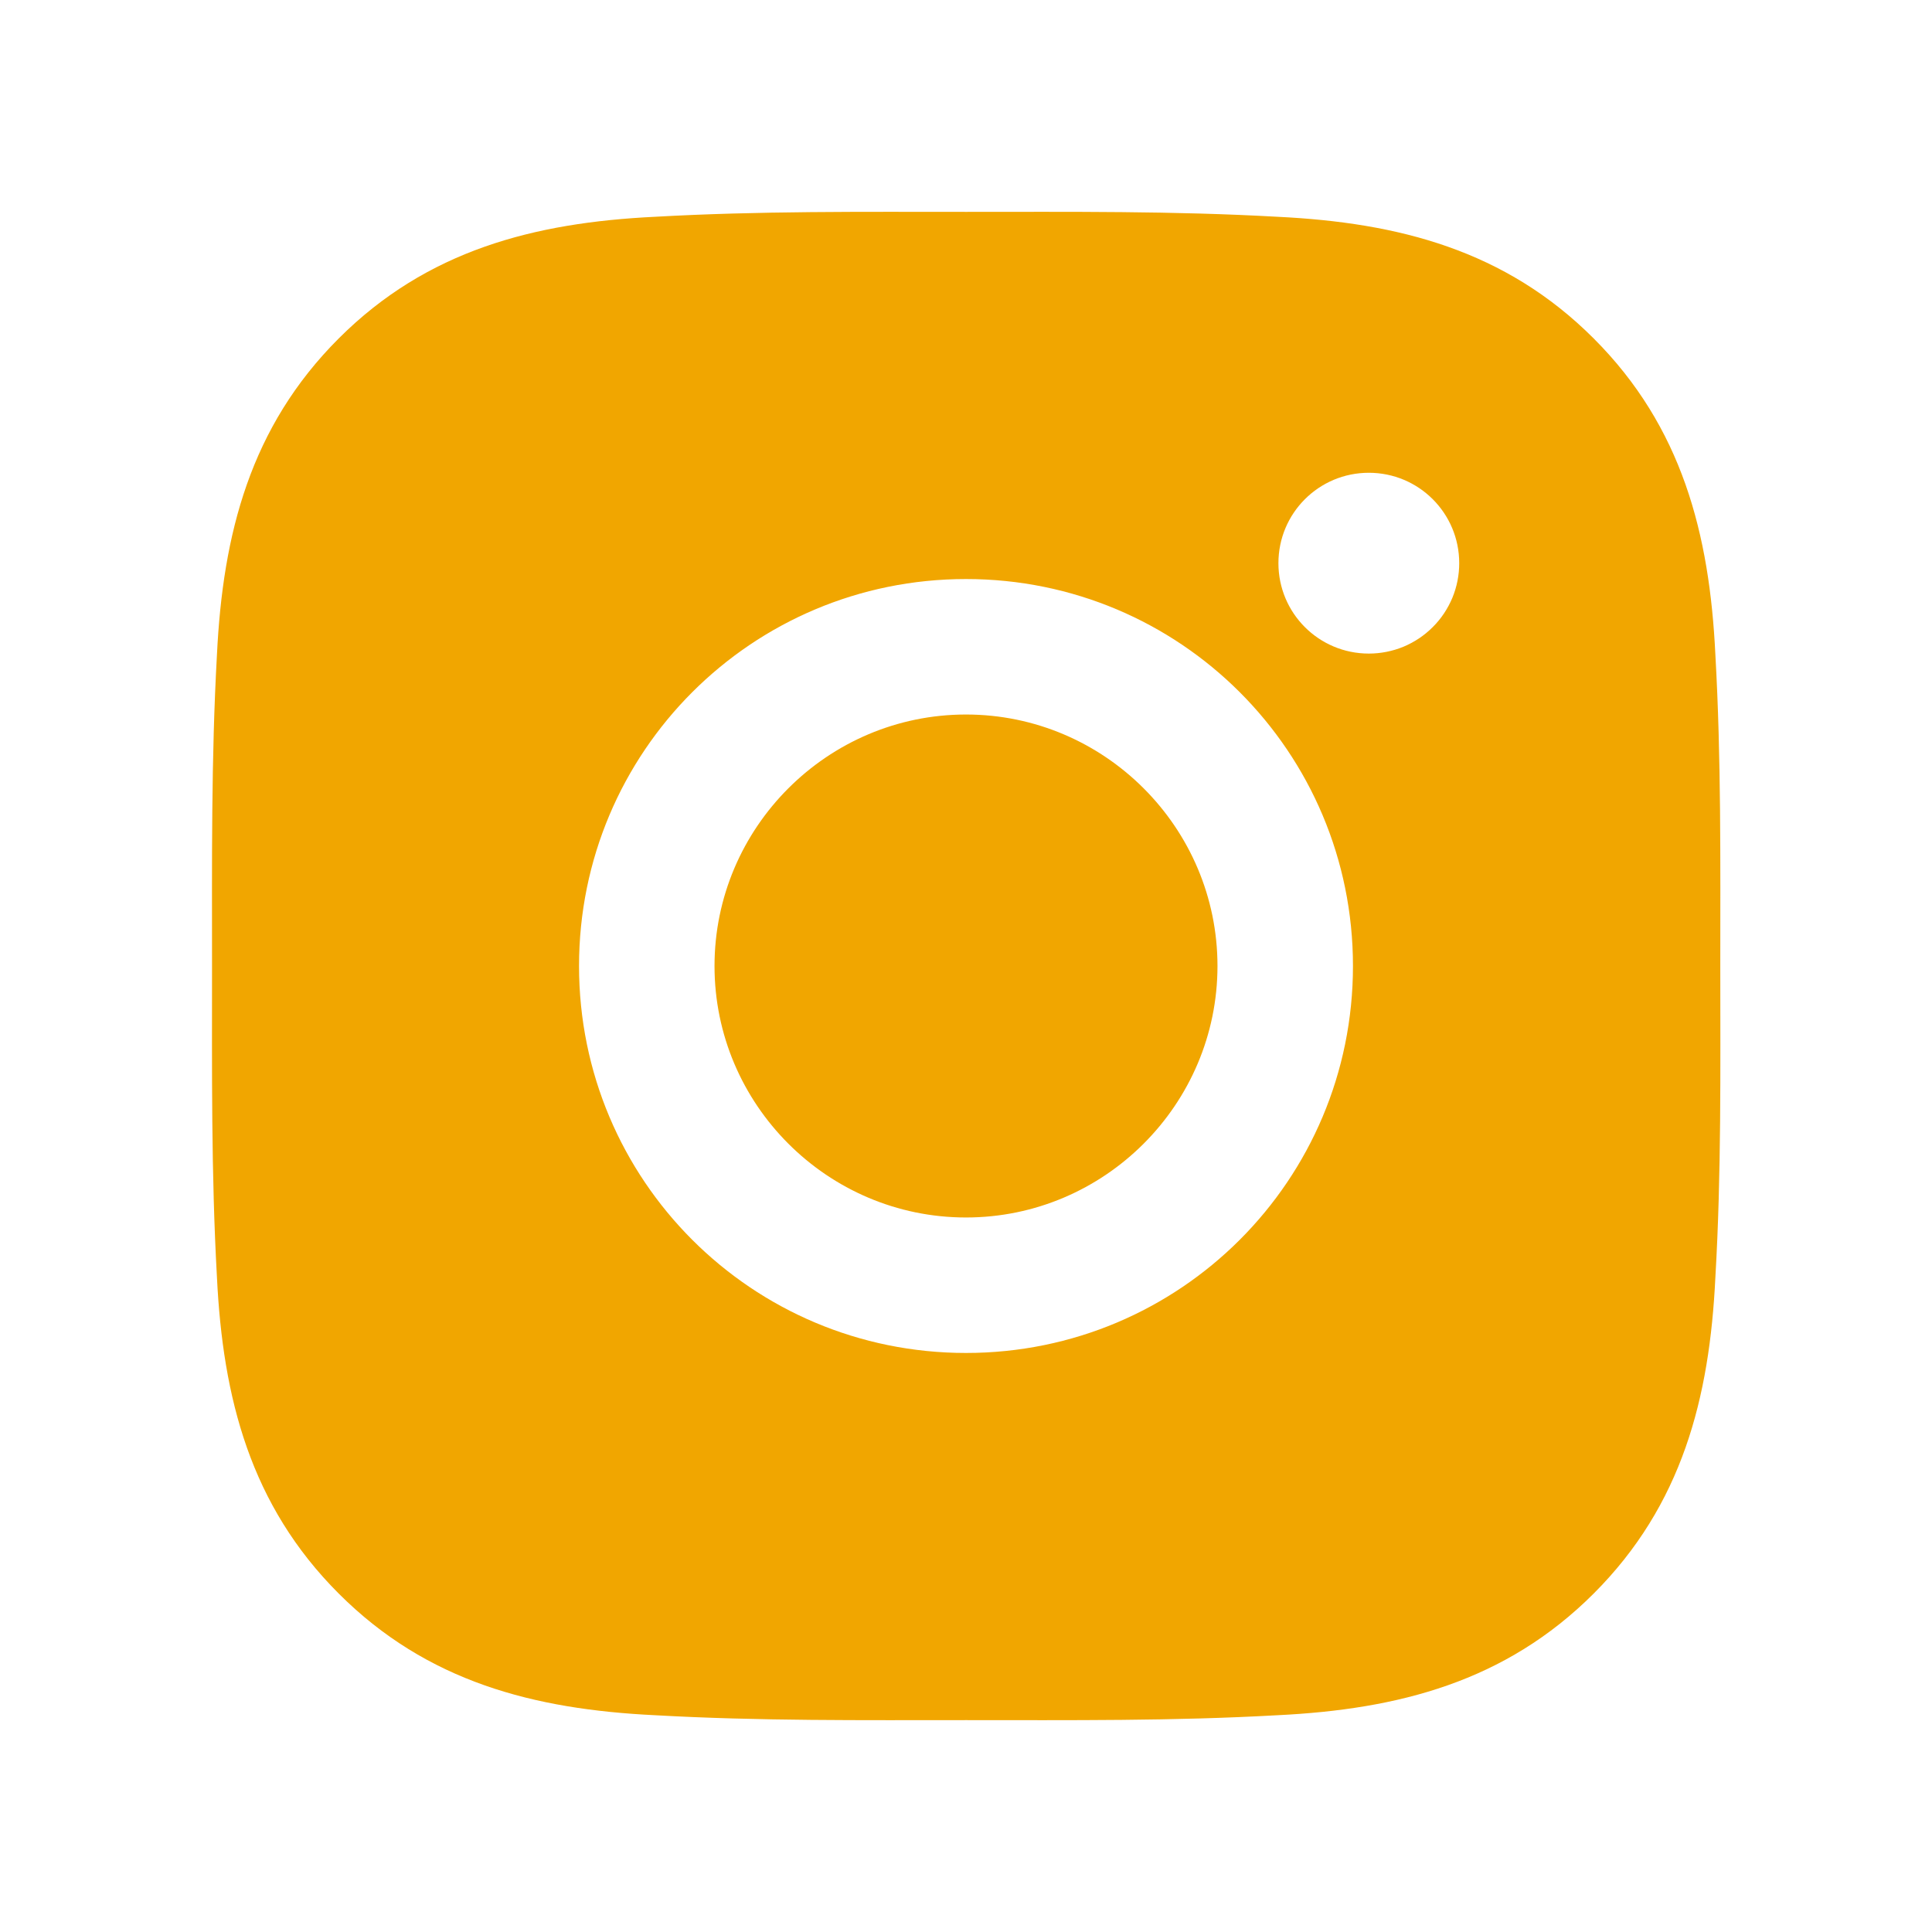
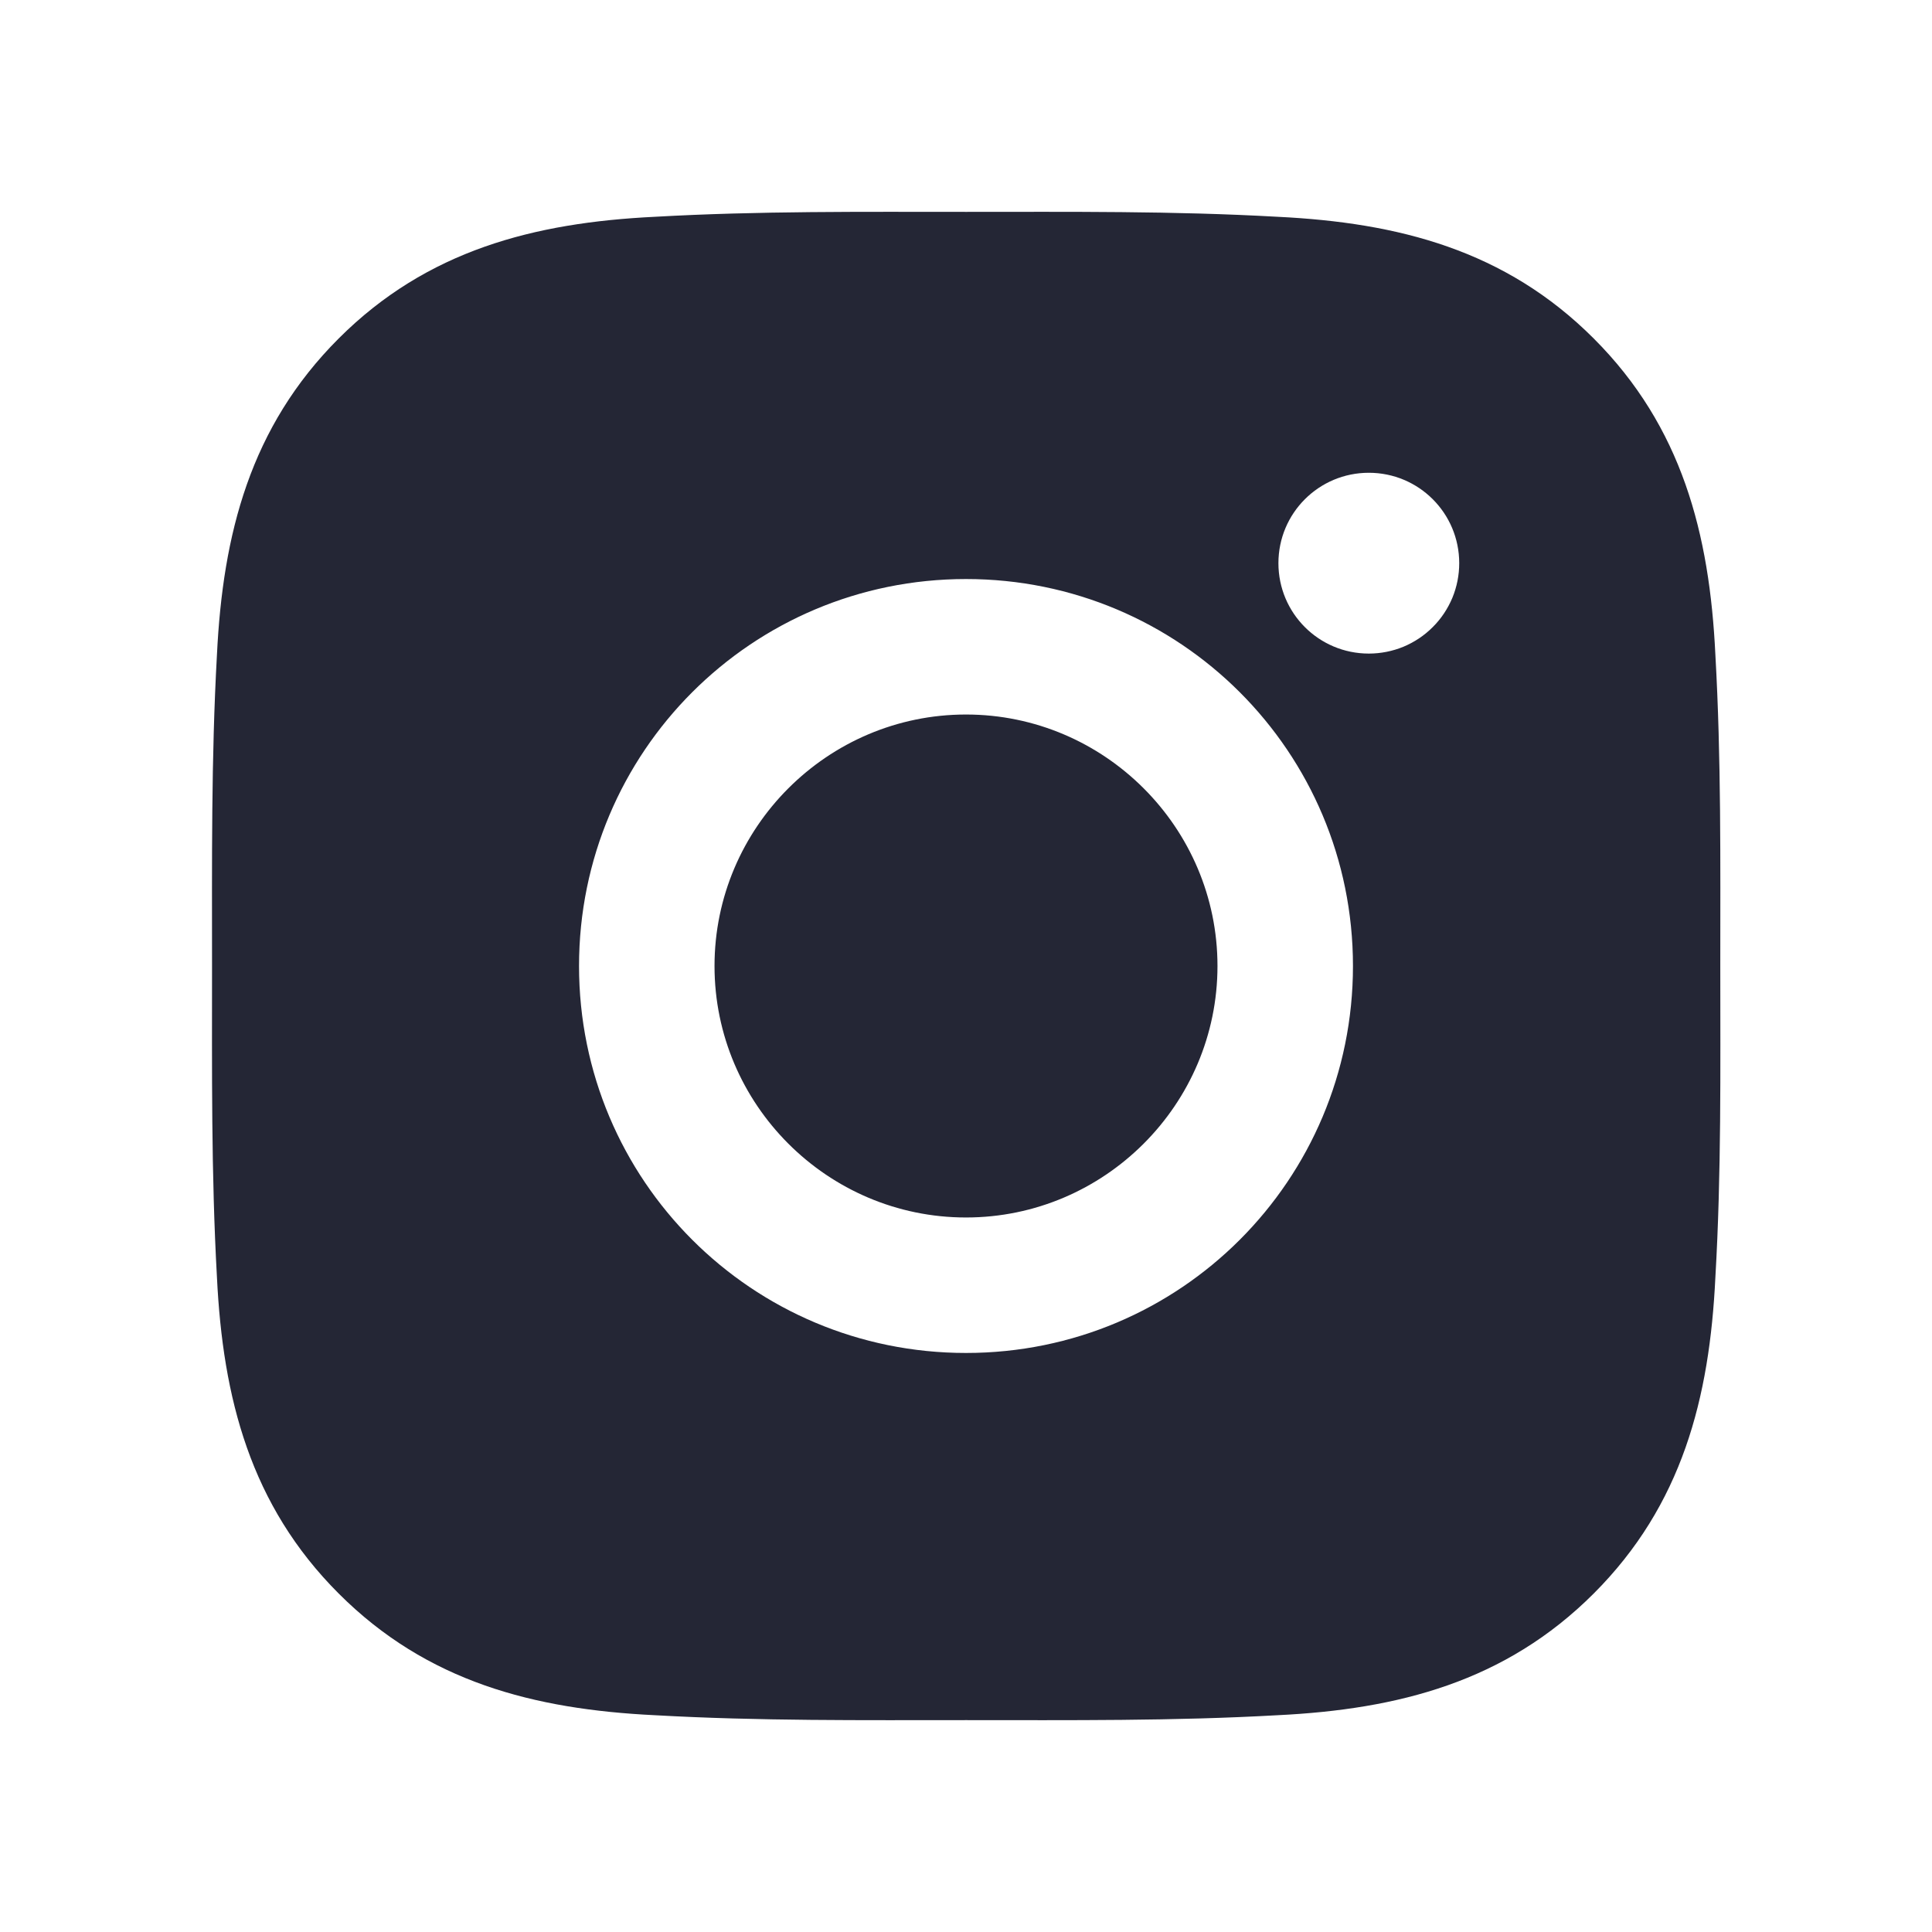
<svg xmlns="http://www.w3.org/2000/svg" width="24" height="24" viewBox="0 0 24 24" fill="none">
-   <path d="M12 8.876C10.28 8.876 8.876 10.28 8.876 12C8.876 13.72 10.28 15.124 12 15.124C13.72 15.124 15.124 13.72 15.124 12C15.124 10.28 13.72 8.876 12 8.876ZM21.37 12C21.37 10.706 21.382 9.424 21.309 8.133C21.237 6.633 20.895 5.302 19.798 4.205C18.699 3.105 17.37 2.766 15.87 2.693C14.576 2.62 13.294 2.632 12.002 2.632C10.709 2.632 9.427 2.62 8.135 2.693C6.635 2.766 5.304 3.108 4.207 4.205C3.108 5.304 2.768 6.633 2.695 8.133C2.623 9.427 2.634 10.709 2.634 12C2.634 13.291 2.623 14.576 2.695 15.867C2.768 17.367 3.11 18.698 4.207 19.795C5.306 20.895 6.635 21.234 8.135 21.307C9.429 21.38 10.711 21.368 12.002 21.368C13.296 21.368 14.578 21.38 15.87 21.307C17.37 21.234 18.701 20.892 19.798 19.795C20.897 18.696 21.237 17.367 21.309 15.867C21.384 14.576 21.37 13.294 21.37 12V12ZM12 16.807C9.34 16.807 7.193 14.66 7.193 12C7.193 9.34 9.34 7.193 12 7.193C14.66 7.193 16.807 9.34 16.807 12C16.807 14.66 14.66 16.807 12 16.807ZM17.004 8.119C16.383 8.119 15.881 7.617 15.881 6.996C15.881 6.375 16.383 5.873 17.004 5.873C17.625 5.873 18.127 6.375 18.127 6.996C18.127 7.144 18.098 7.29 18.042 7.426C17.985 7.562 17.903 7.686 17.798 7.79C17.694 7.895 17.57 7.977 17.434 8.034C17.298 8.09 17.151 8.119 17.004 8.119V8.119Z" fill="#F1A600" />
+   <path d="M12 8.876C10.28 8.876 8.876 10.28 8.876 12C8.876 13.72 10.28 15.124 12 15.124C13.72 15.124 15.124 13.72 15.124 12C15.124 10.28 13.72 8.876 12 8.876ZM21.37 12C21.37 10.706 21.382 9.424 21.309 8.133C21.237 6.633 20.895 5.302 19.798 4.205C18.699 3.105 17.37 2.766 15.87 2.693C14.576 2.62 13.294 2.632 12.002 2.632C10.709 2.632 9.427 2.62 8.135 2.693C6.635 2.766 5.304 3.108 4.207 4.205C3.108 5.304 2.768 6.633 2.695 8.133C2.623 9.427 2.634 10.709 2.634 12C2.634 13.291 2.623 14.576 2.695 15.867C2.768 17.367 3.11 18.698 4.207 19.795C5.306 20.895 6.635 21.234 8.135 21.307C9.429 21.38 10.711 21.368 12.002 21.368C13.296 21.368 14.578 21.38 15.87 21.307C17.37 21.234 18.701 20.892 19.798 19.795C20.897 18.696 21.237 17.367 21.309 15.867C21.384 14.576 21.37 13.294 21.37 12V12ZM12 16.807C9.34 16.807 7.193 14.66 7.193 12C7.193 9.34 9.34 7.193 12 7.193C14.66 7.193 16.807 9.34 16.807 12C16.807 14.66 14.66 16.807 12 16.807ZM17.004 8.119C16.383 8.119 15.881 7.617 15.881 6.996C15.881 6.375 16.383 5.873 17.004 5.873C17.625 5.873 18.127 6.375 18.127 6.996C18.127 7.144 18.098 7.29 18.042 7.426C17.985 7.562 17.903 7.686 17.798 7.79C17.694 7.895 17.57 7.977 17.434 8.034C17.298 8.09 17.151 8.119 17.004 8.119V8.119Z" fill="#242635" />
</svg>
